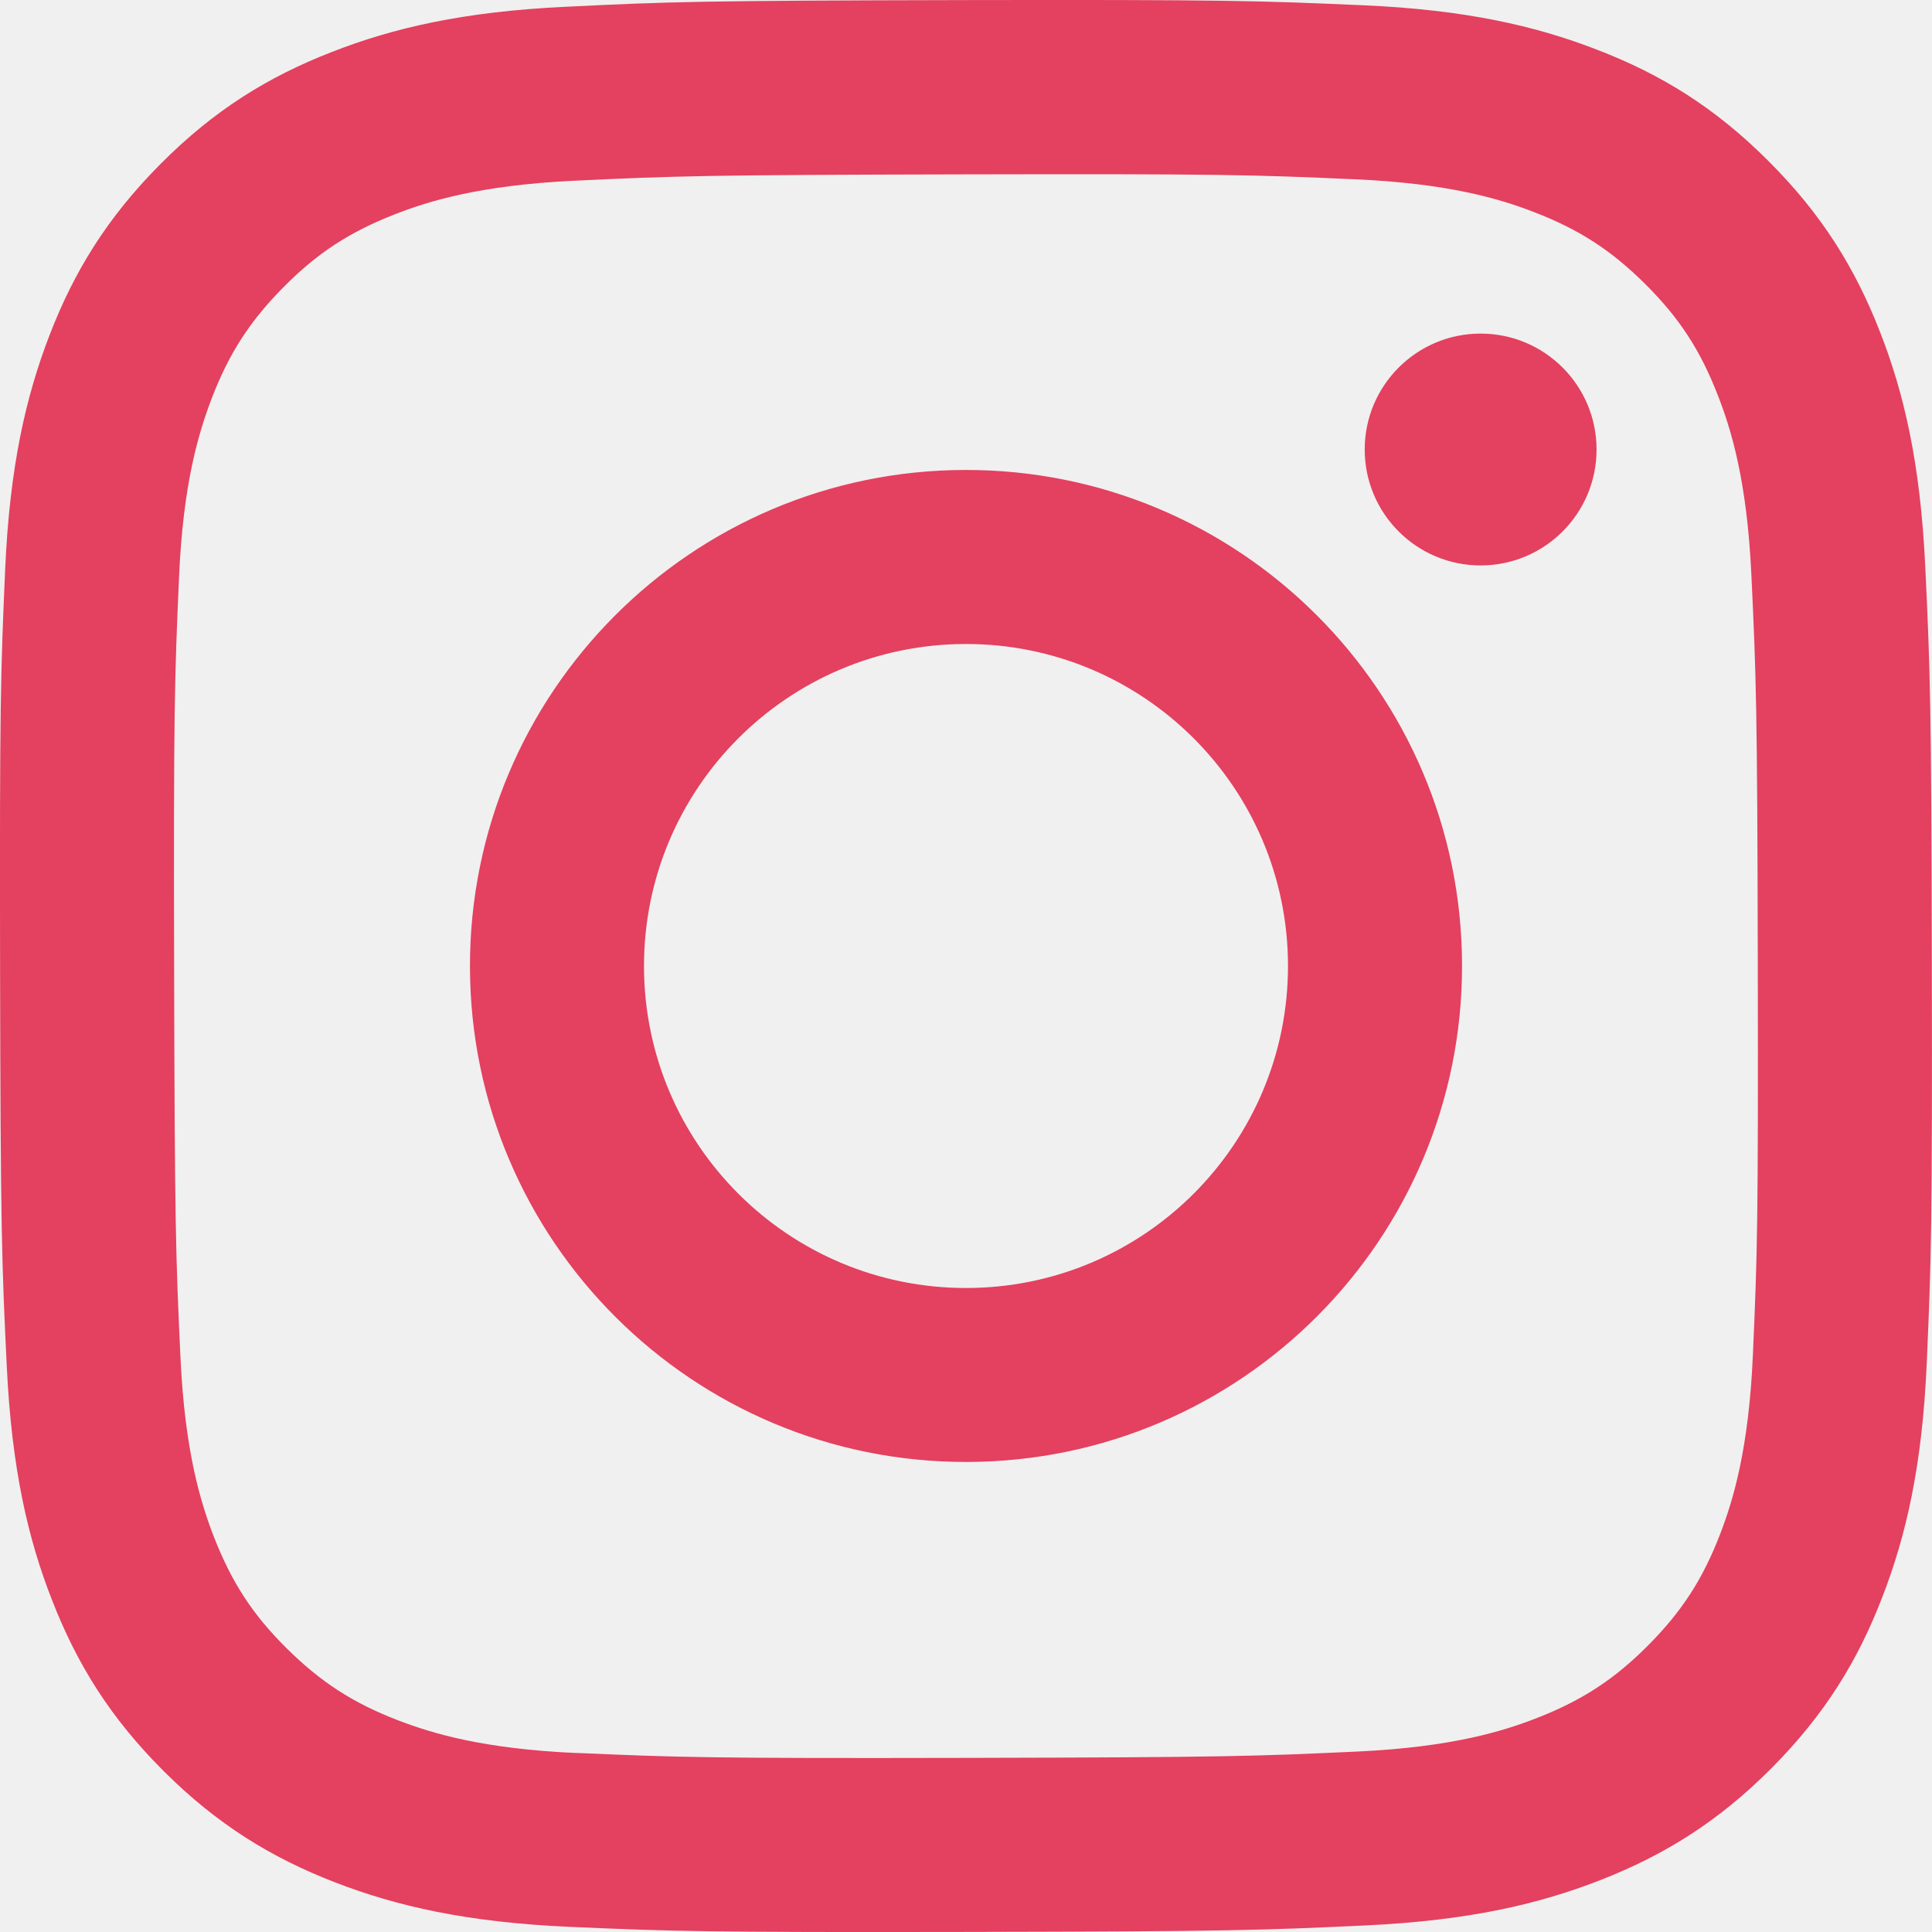
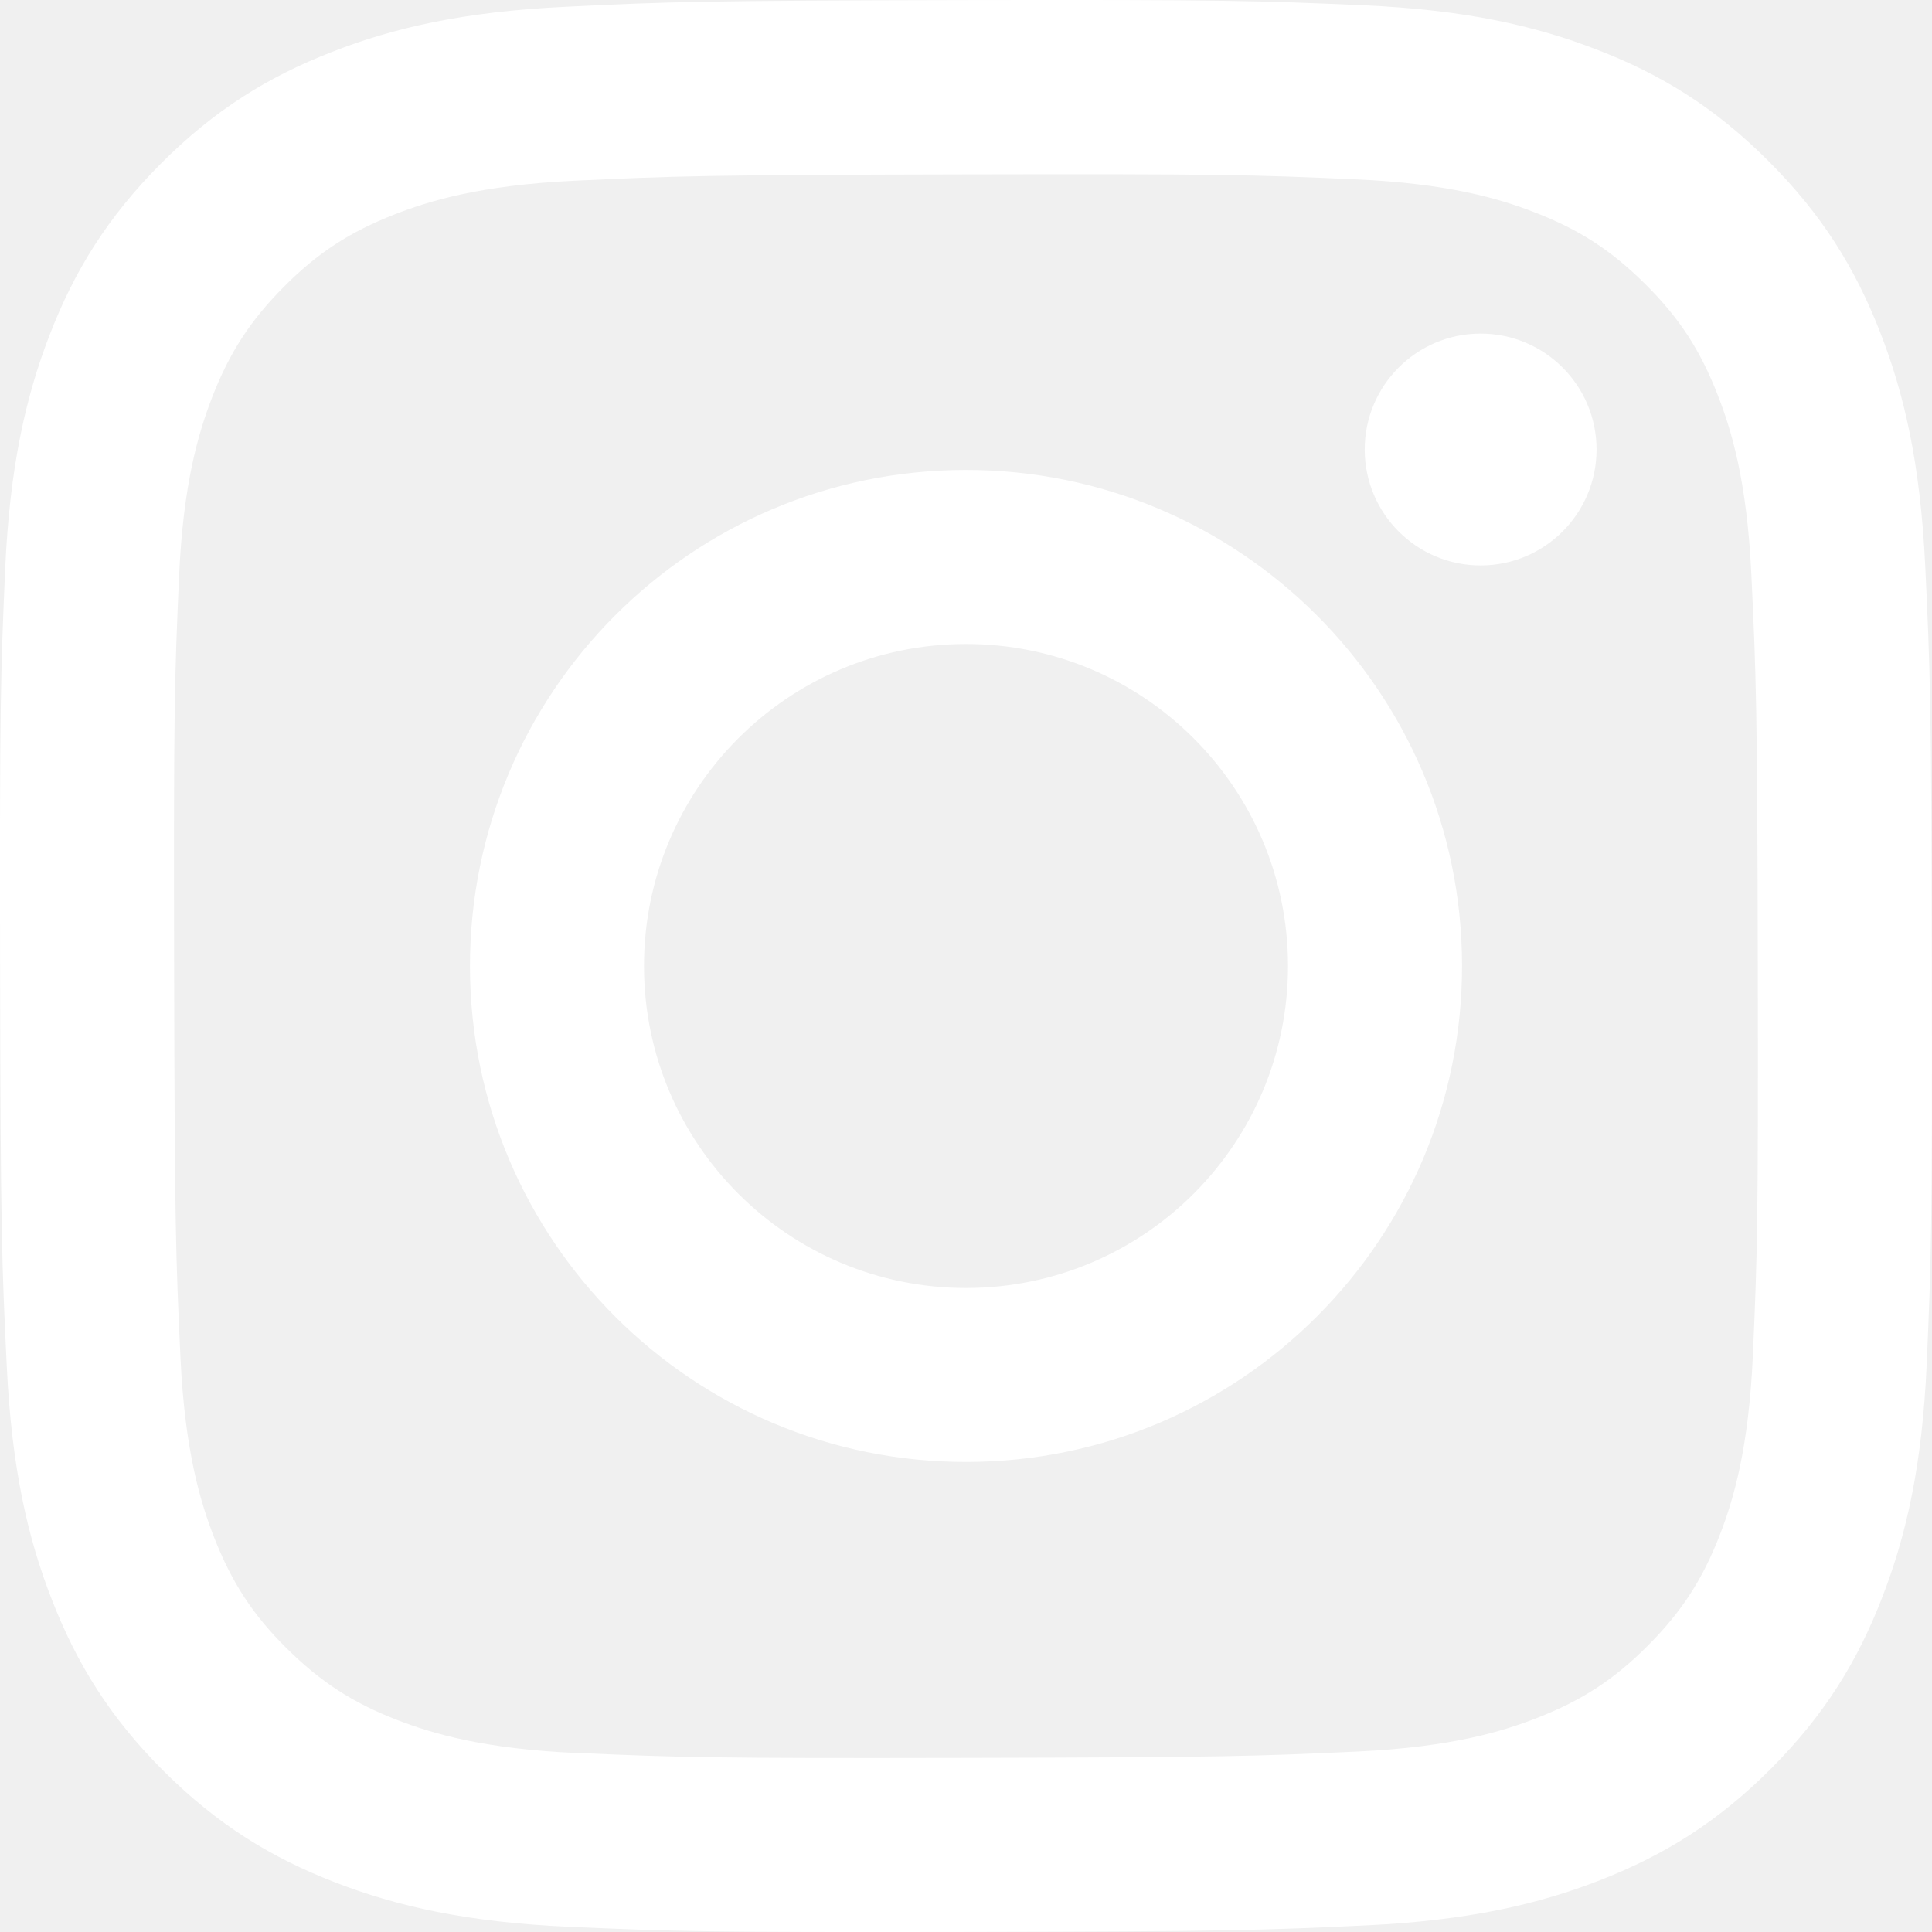
- <svg xmlns="http://www.w3.org/2000/svg" fill="#E4405F" role="img" viewBox="0 0 24 24">
+ <svg xmlns="http://www.w3.org/2000/svg" fill="#ffffff" role="img" viewBox="0 0 24 24">
  <path d="M7.03.084c-1.277.06-2.149.264-2.911.563-.789.307-1.458.72-2.123 1.388-.665.668-1.075 1.337-1.38 2.127-.295.764-.496 1.637-.552 2.914-.056 1.278-.069 1.688-.063 4.947.006 3.259.021 3.667.083 4.947.061 1.276.264 2.148.564 2.911.308.789.72 1.457 1.388 2.123.668.665 1.337 1.074 2.128 1.38.763.295 1.636.496 2.913.552 1.277.056 1.688.069 4.946.063 3.258-.006 3.668-.021 4.948-.081 1.28-.061 2.147-.265 2.91-.563.789-.309 1.458-.72 2.123-1.388.665-.668 1.075-1.338 1.379-2.128.296-.763.497-1.636.552-2.912.056-1.281.069-1.69.063-4.948-.006-3.258-.021-3.667-.082-4.947-.061-1.28-.264-2.149-.563-2.912-.308-.789-.72-1.457-1.388-2.123C21.298 1.33 20.628.921 19.838.617 19.074.321 18.202.12 16.924.065 15.647.009 15.236-.005 11.977.001 8.718.008 8.31.021 7.03.084m.14 21.693c-1.17-.051-1.805-.245-2.229-.408-.561-.216-.96-.477-1.382-.895-.422-.418-.681-.819-.9-1.378-.164-.423-.362-1.058-.417-2.228-.059-1.264-.072-1.644-.079-4.848-.007-3.204.005-3.583.061-4.848.05-1.169.246-1.805.408-2.228.216-.561.476-.96.895-1.382.419-.422.818-.681 1.378-.9.423-.165 1.058-.361 2.227-.417 1.266-.06 1.645-.072 4.848-.079 3.203-.007 3.583.005 4.849.061 1.169.051 1.805.244 2.228.408.561.216.96.475 1.382.895.422.419.682.818.9 1.379.165.422.362 1.056.417 2.226.06 1.266.074 1.645.08 4.848.006 3.203-.005 3.583-.061 4.848-.051 1.17-.245 1.806-.408 2.229-.216.56-.476.96-.895 1.381-.419.421-.818.681-1.378.9-.422.165-1.058.362-2.226.417-1.266.059-1.645.072-4.849.079-3.204.007-3.583-.006-4.848-.061M16.953 5.586A1.44 1.44 0 1 0 18.39 4.144a1.44 1.44 0 0 0-1.437 1.442M5.838 12.012c.007 3.403 2.771 6.156 6.173 6.149 3.403-.006 6.157-2.77 6.151-6.173-.006-3.403-2.771-6.157-6.174-6.15-3.403.007-6.156 2.771-6.15 6.174M8 12.008a4 4 0 1 1 4.008 3.992A4 4 0 0 1 8 12.008" />
</svg>
